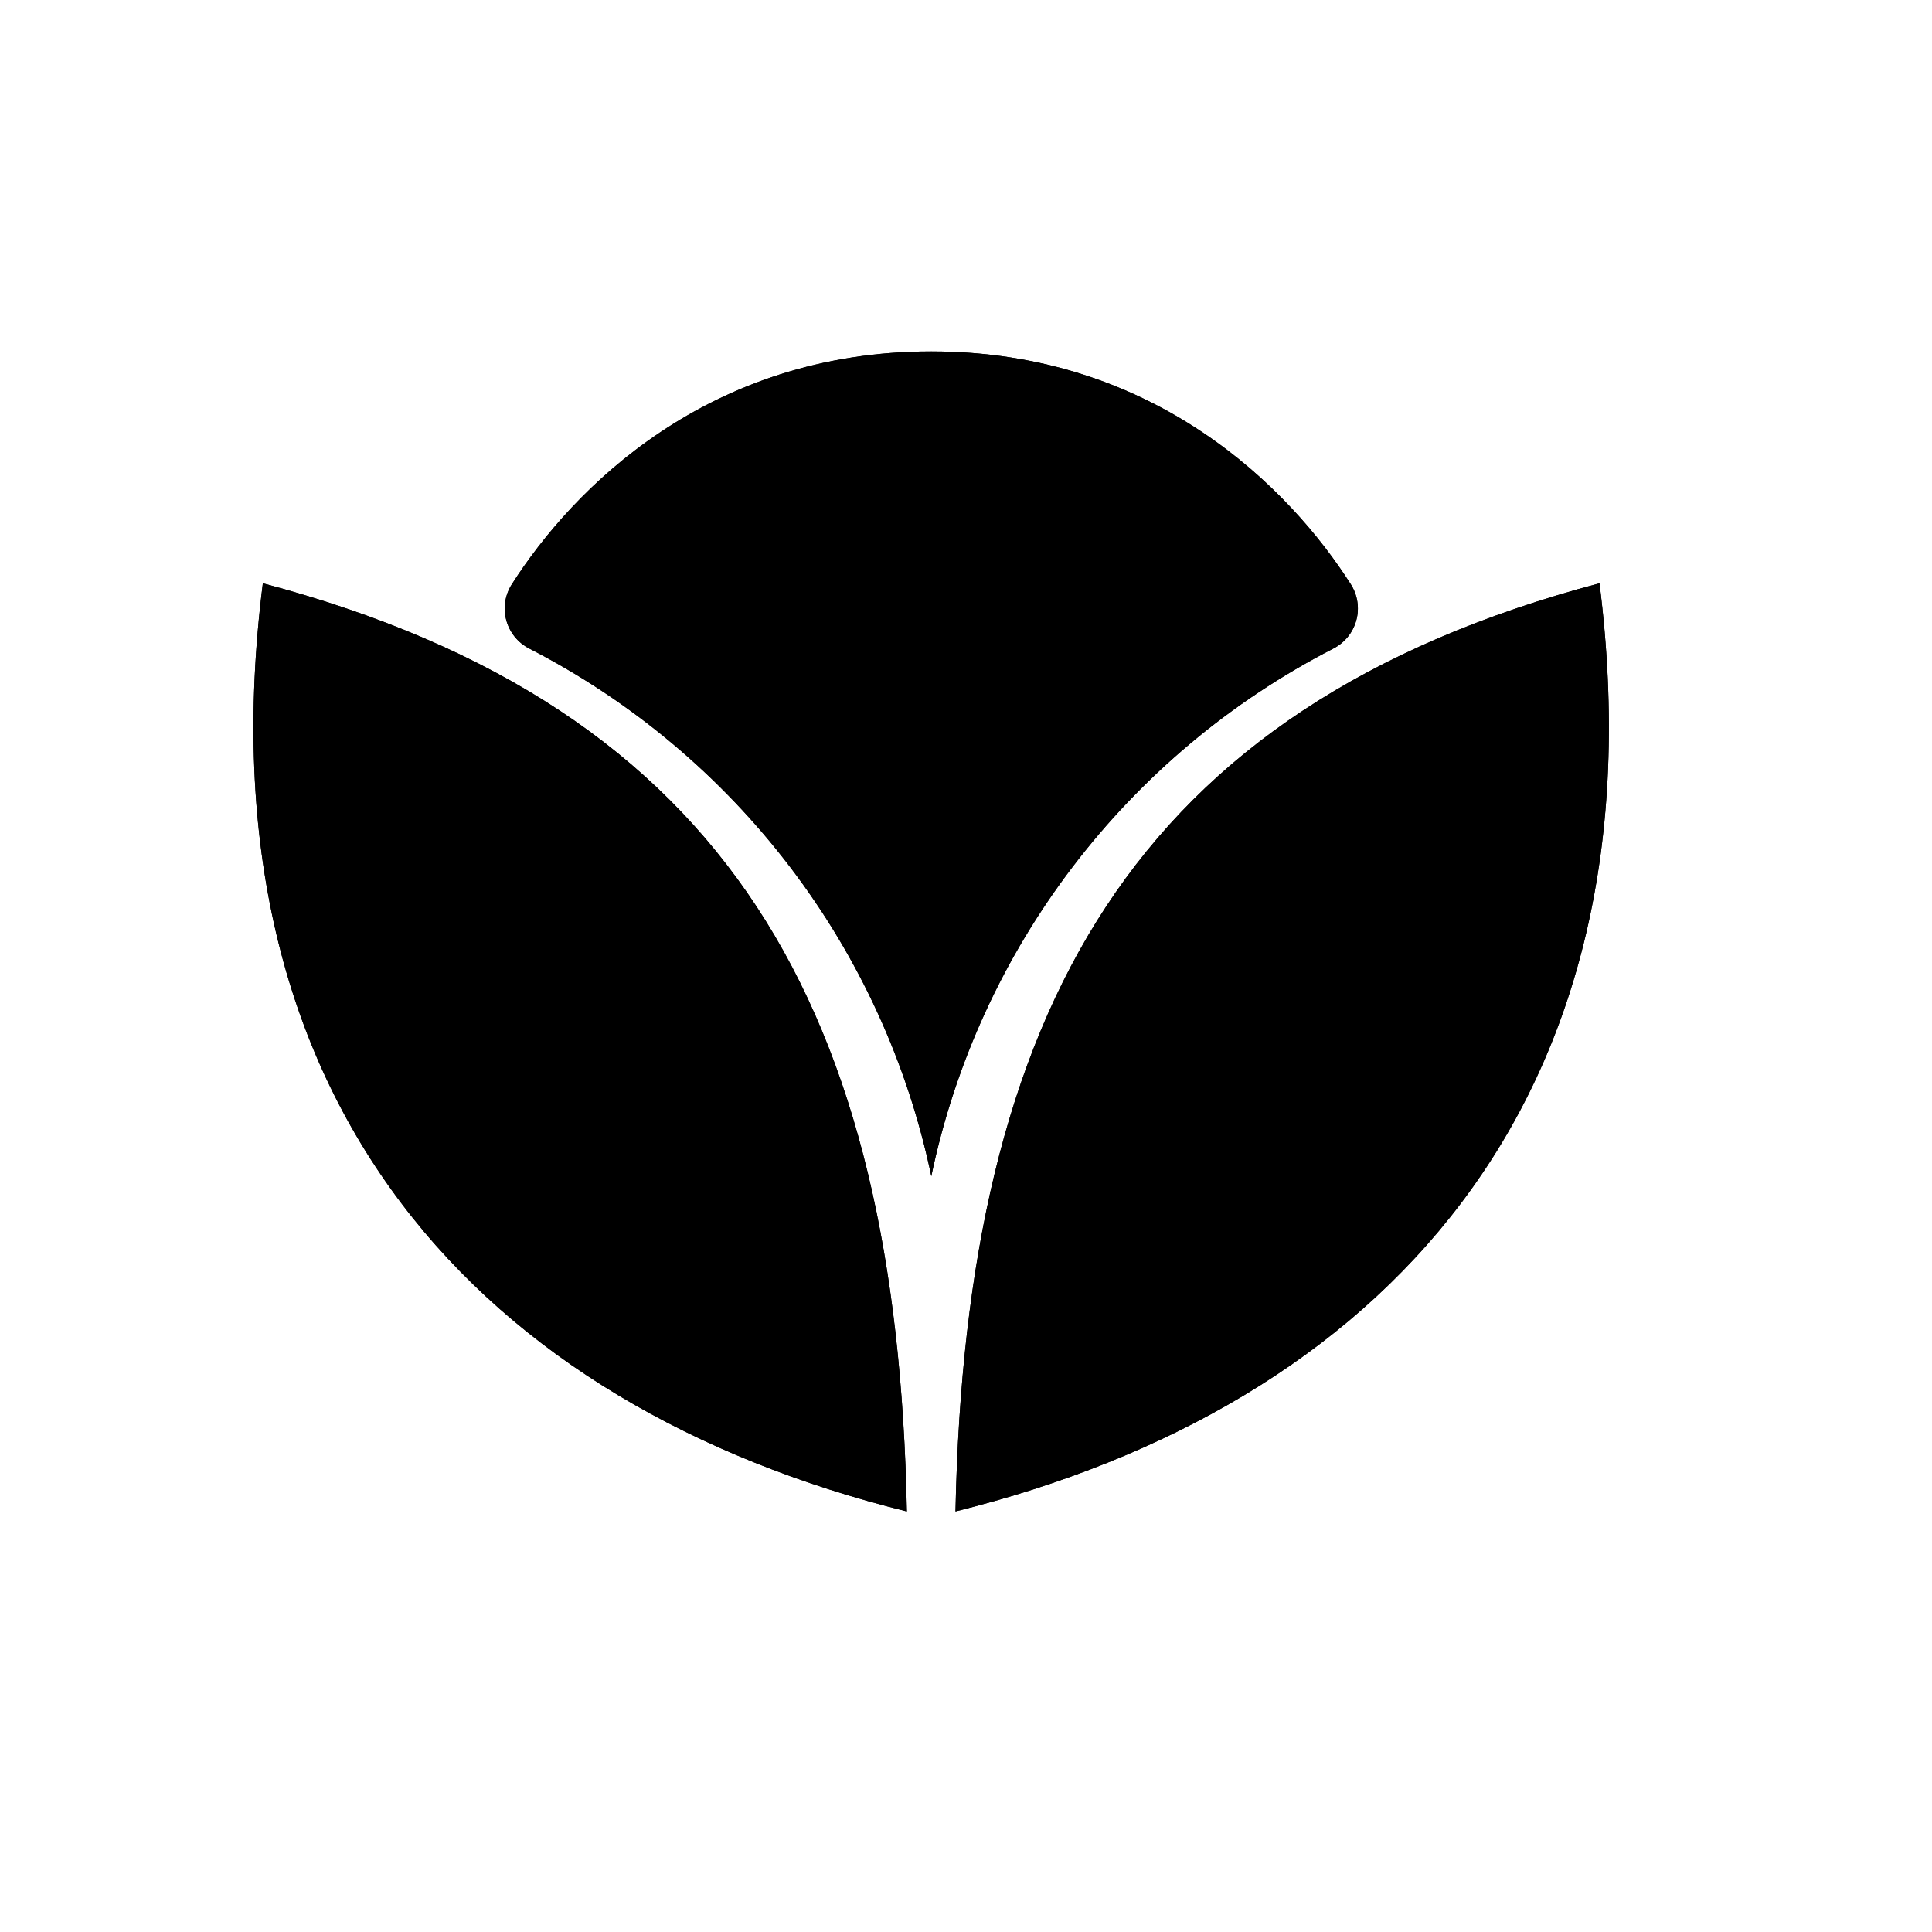
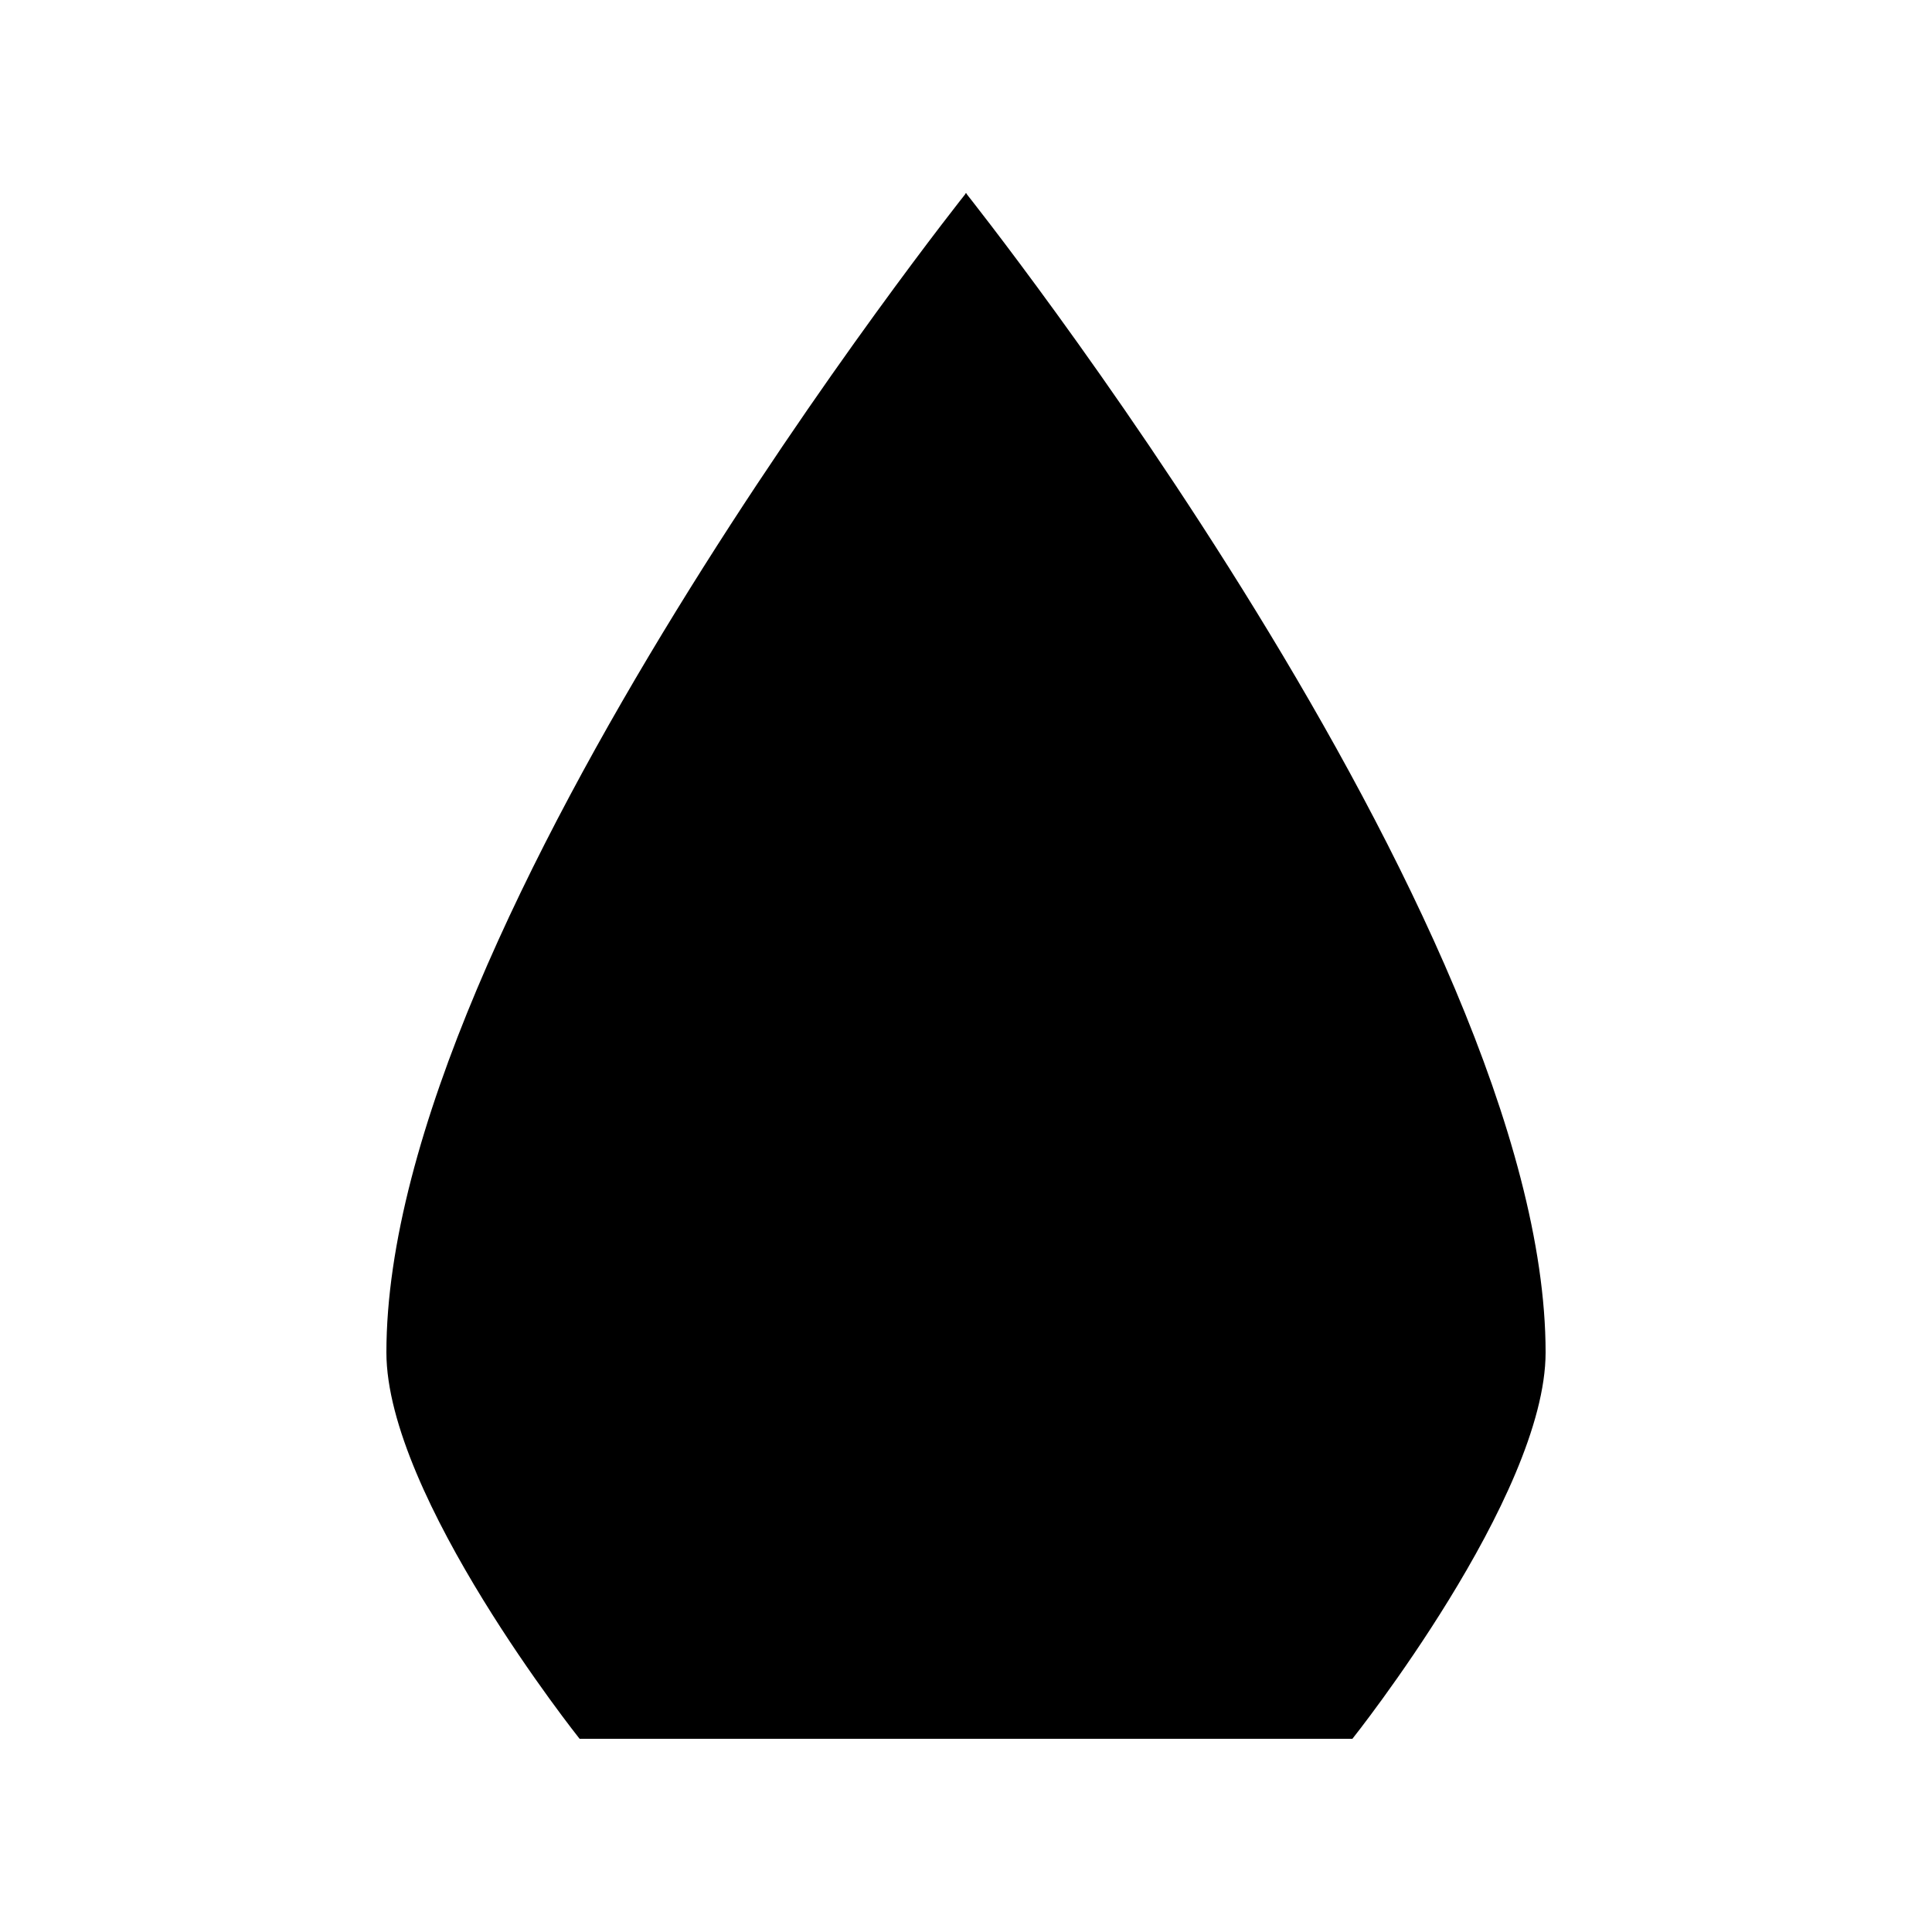
- <svg viewBox="0 0 147 147">
-   <g id="_5_fill" data-name="5 fill">
-     <path class="cls-1" d="M69,115c-32.24-8-54-31-49-70.62C55.59,53.82,68.25,77,69,115Z" />
-     <path class="cls-1" d="M72.7,115c32.24-8,54-31,49-70.62C86.14,53.82,73.48,77,72.7,115Z" />
-     <path class="cls-1" d="M70.86,89.49a58.61,58.61,0,0,1,30.6-40.15,3.42,3.42,0,0,0,1.32-4.88C98.16,37.2,87.88,26.74,70.86,26.74S43.57,37.2,38.94,44.46a3.42,3.42,0,0,0,1.32,4.88A58.61,58.61,0,0,1,70.86,89.49Z" />
-   </g>
-   <g id="_5_stroke" data-name="5 stroke">
-     <path class="cls-2" d="M69,115c-32.24-8-54-31-49-70.62C55.59,53.82,68.25,77,69,115Z" />
-     <circle class="cls-2" cx="31.48" cy="60.79" r="8.5" />
-     <circle class="cls-2" cx="58.34" cy="101.4" r="5.91" />
-     <circle class="cls-2" cx="45.33" cy="81.64" r="13.85" />
-     <path class="cls-2" d="M72.7,115c32.24-8,54-31,49-70.62C86.14,53.82,73.48,77,72.7,115Z" />
-     <circle class="cls-2" cx="110.25" cy="60.79" r="8.5" />
-     <circle class="cls-2" cx="83.39" cy="101.4" r="5.91" />
-     <circle class="cls-2" cx="96.4" cy="81.64" r="13.85" />
-     <path class="cls-2" d="M70.86,89.49a58.61,58.61,0,0,1,30.6-40.15,3.42,3.42,0,0,0,1.32-4.88C98.16,37.2,87.88,26.74,70.86,26.74S43.57,37.2,38.94,44.46a3.42,3.42,0,0,0,1.32,4.88A58.61,58.61,0,0,1,70.86,89.49Z" />
-     <path class="cls-2" d="M70.86,77.07C73.53,64.42,85.1,53.39,94.7,48.34a2.77,2.77,0,0,0,.87-4.23c-4.48-5.38-13.4-10.88-24.7-10.88s-20.21,5.5-24.7,10.88A2.77,2.77,0,0,0,47,48.34C56.63,53.39,68.2,64.42,70.86,77.07Z" />
-   </g>
+ <svg viewBox="0 0 150 150">
+   <path d="m 75,15 c 0,0 45,56.459 45,90 0,11.18 -15,30 -15,30 H 45 c 0,0 -15,-18.82 -15,-30 C 30,71.459 75,15 75,15 Z" />
+   <path d="m 90,135 c 0,0 14.207,-18.848 15,-30 2.242,-31.543 -30,-90 -30,-90 0,0 -32.242,58.457 -30,90 0.793,11.152 15,30 15,30" />
+   <path d="m 75,15 c 0,0 19.522,59.924 15,90 C 88.338,116.056 75,135 75,135" />
+   <path d="m 75,15 c 0,0 -19.522,59.924 -15,90 C 61.662,116.056 75,135 75,135" />
</svg>
